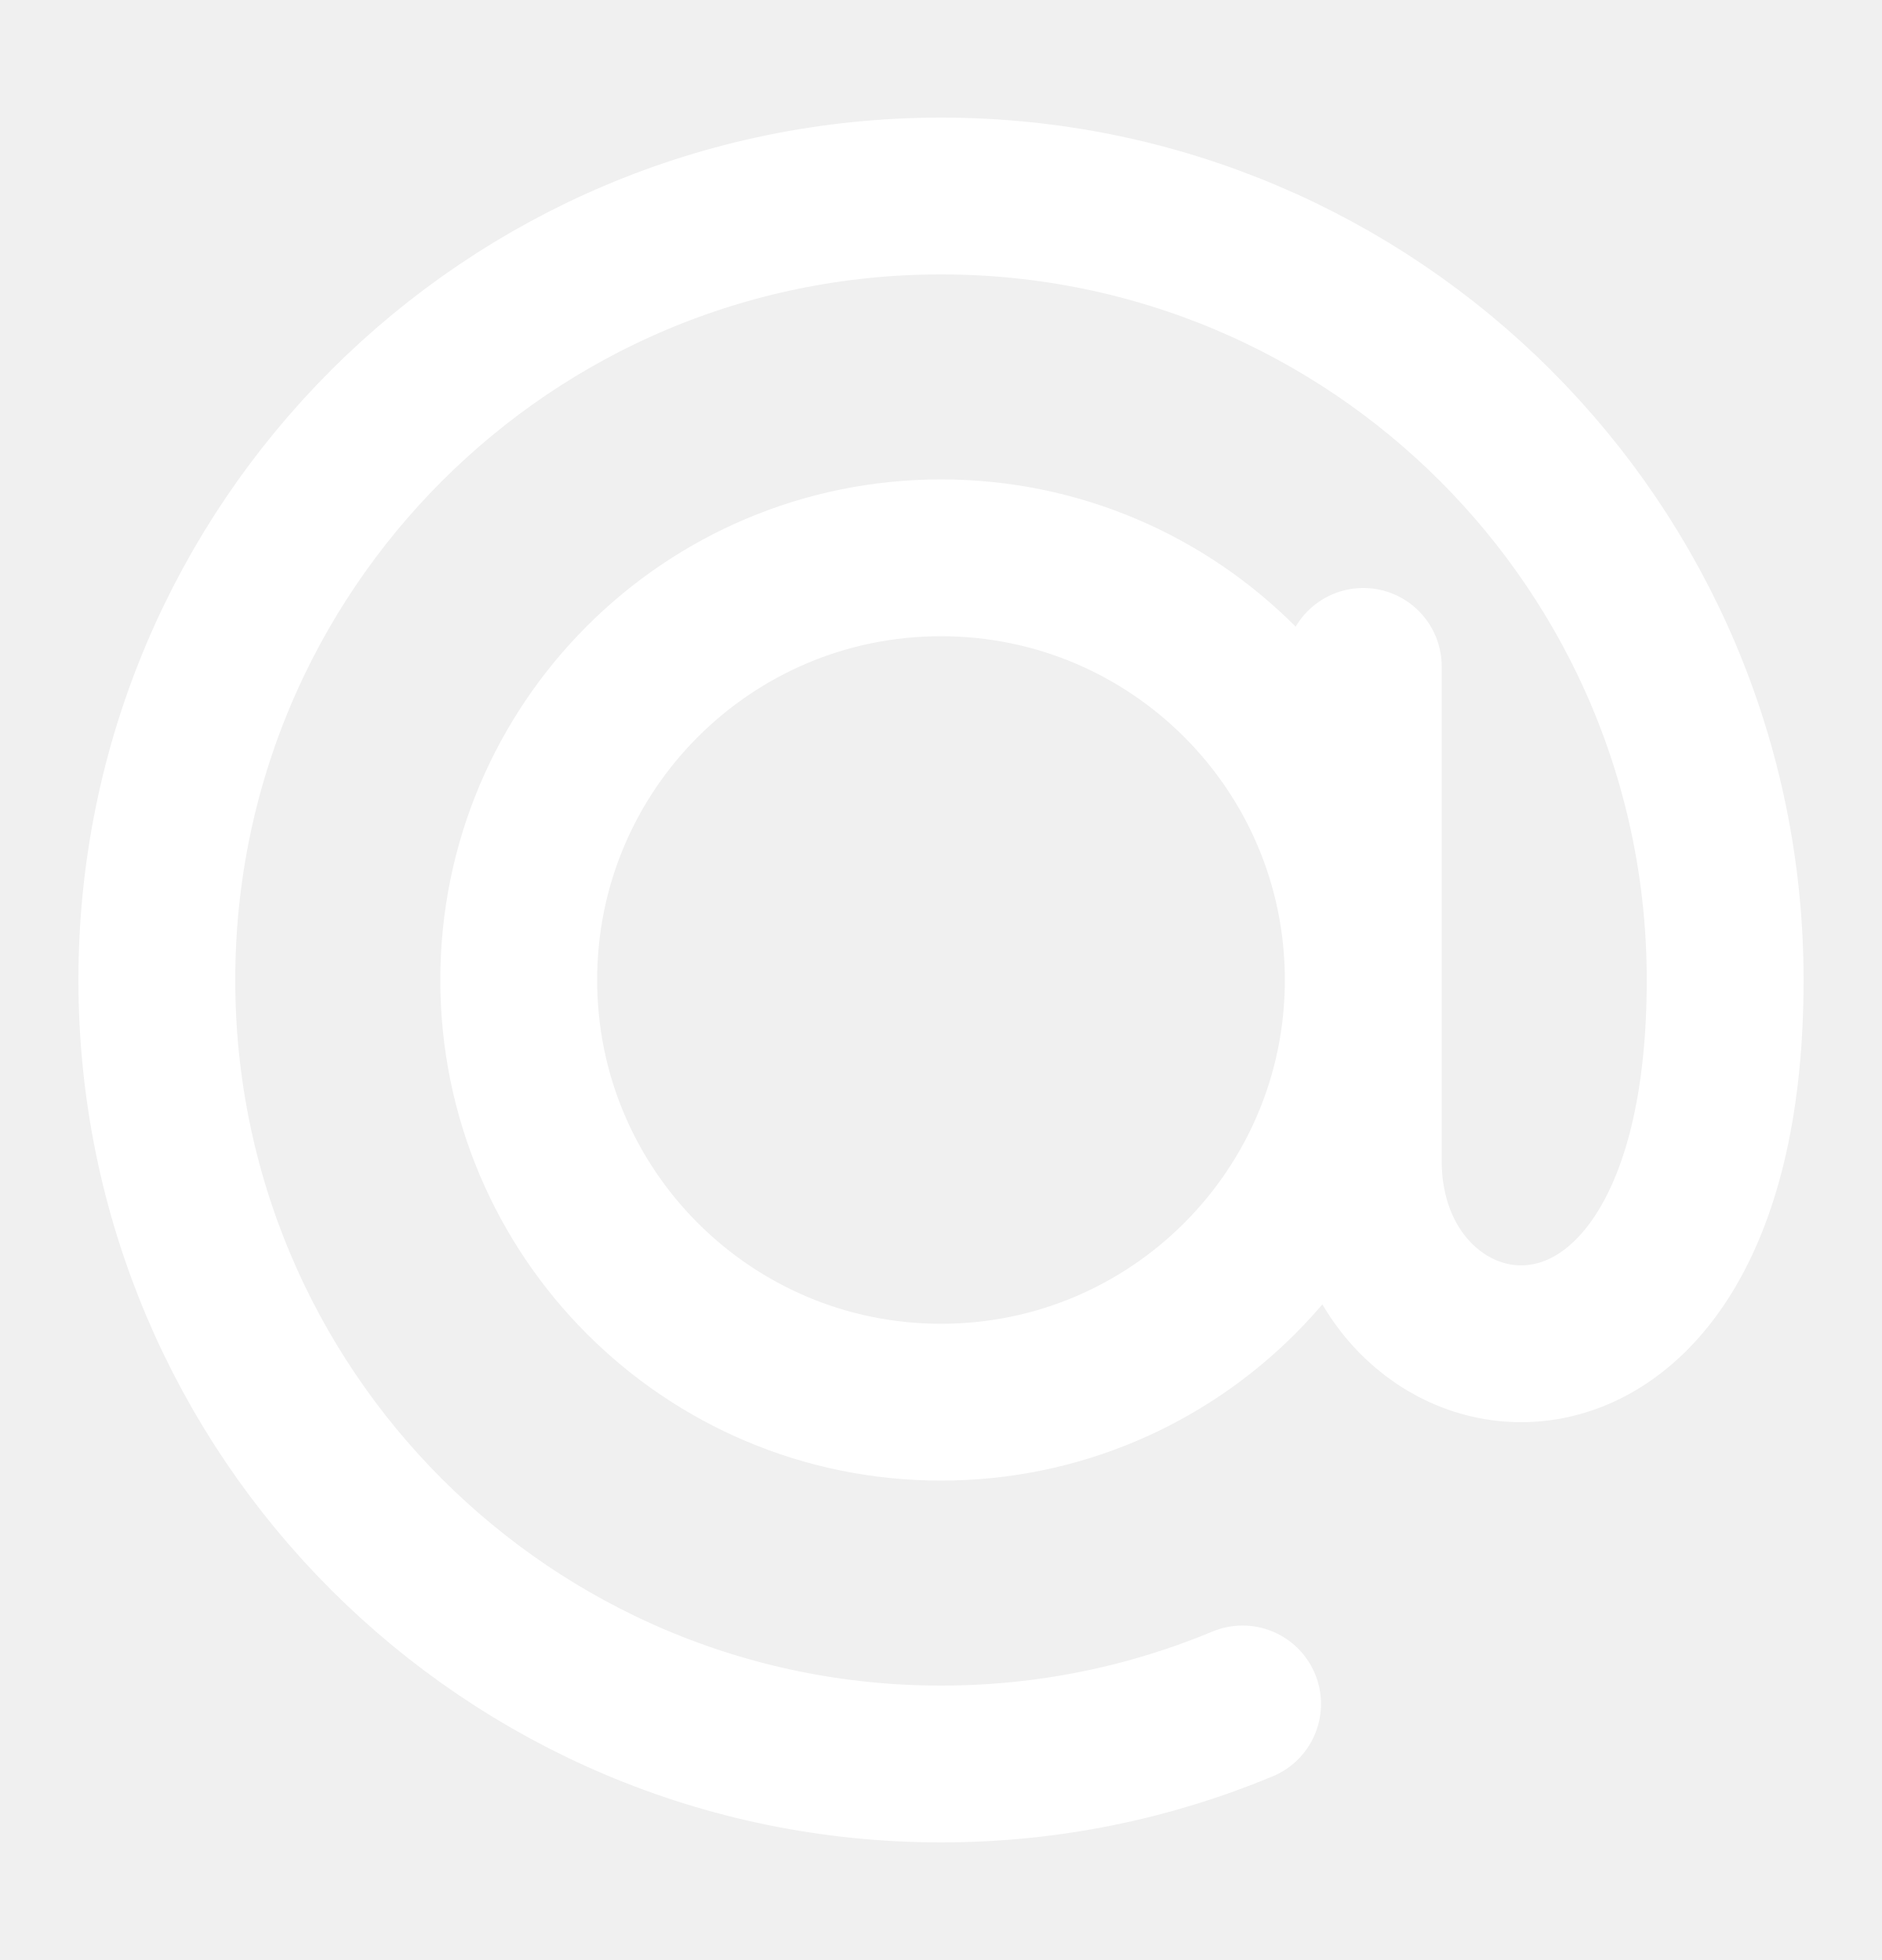
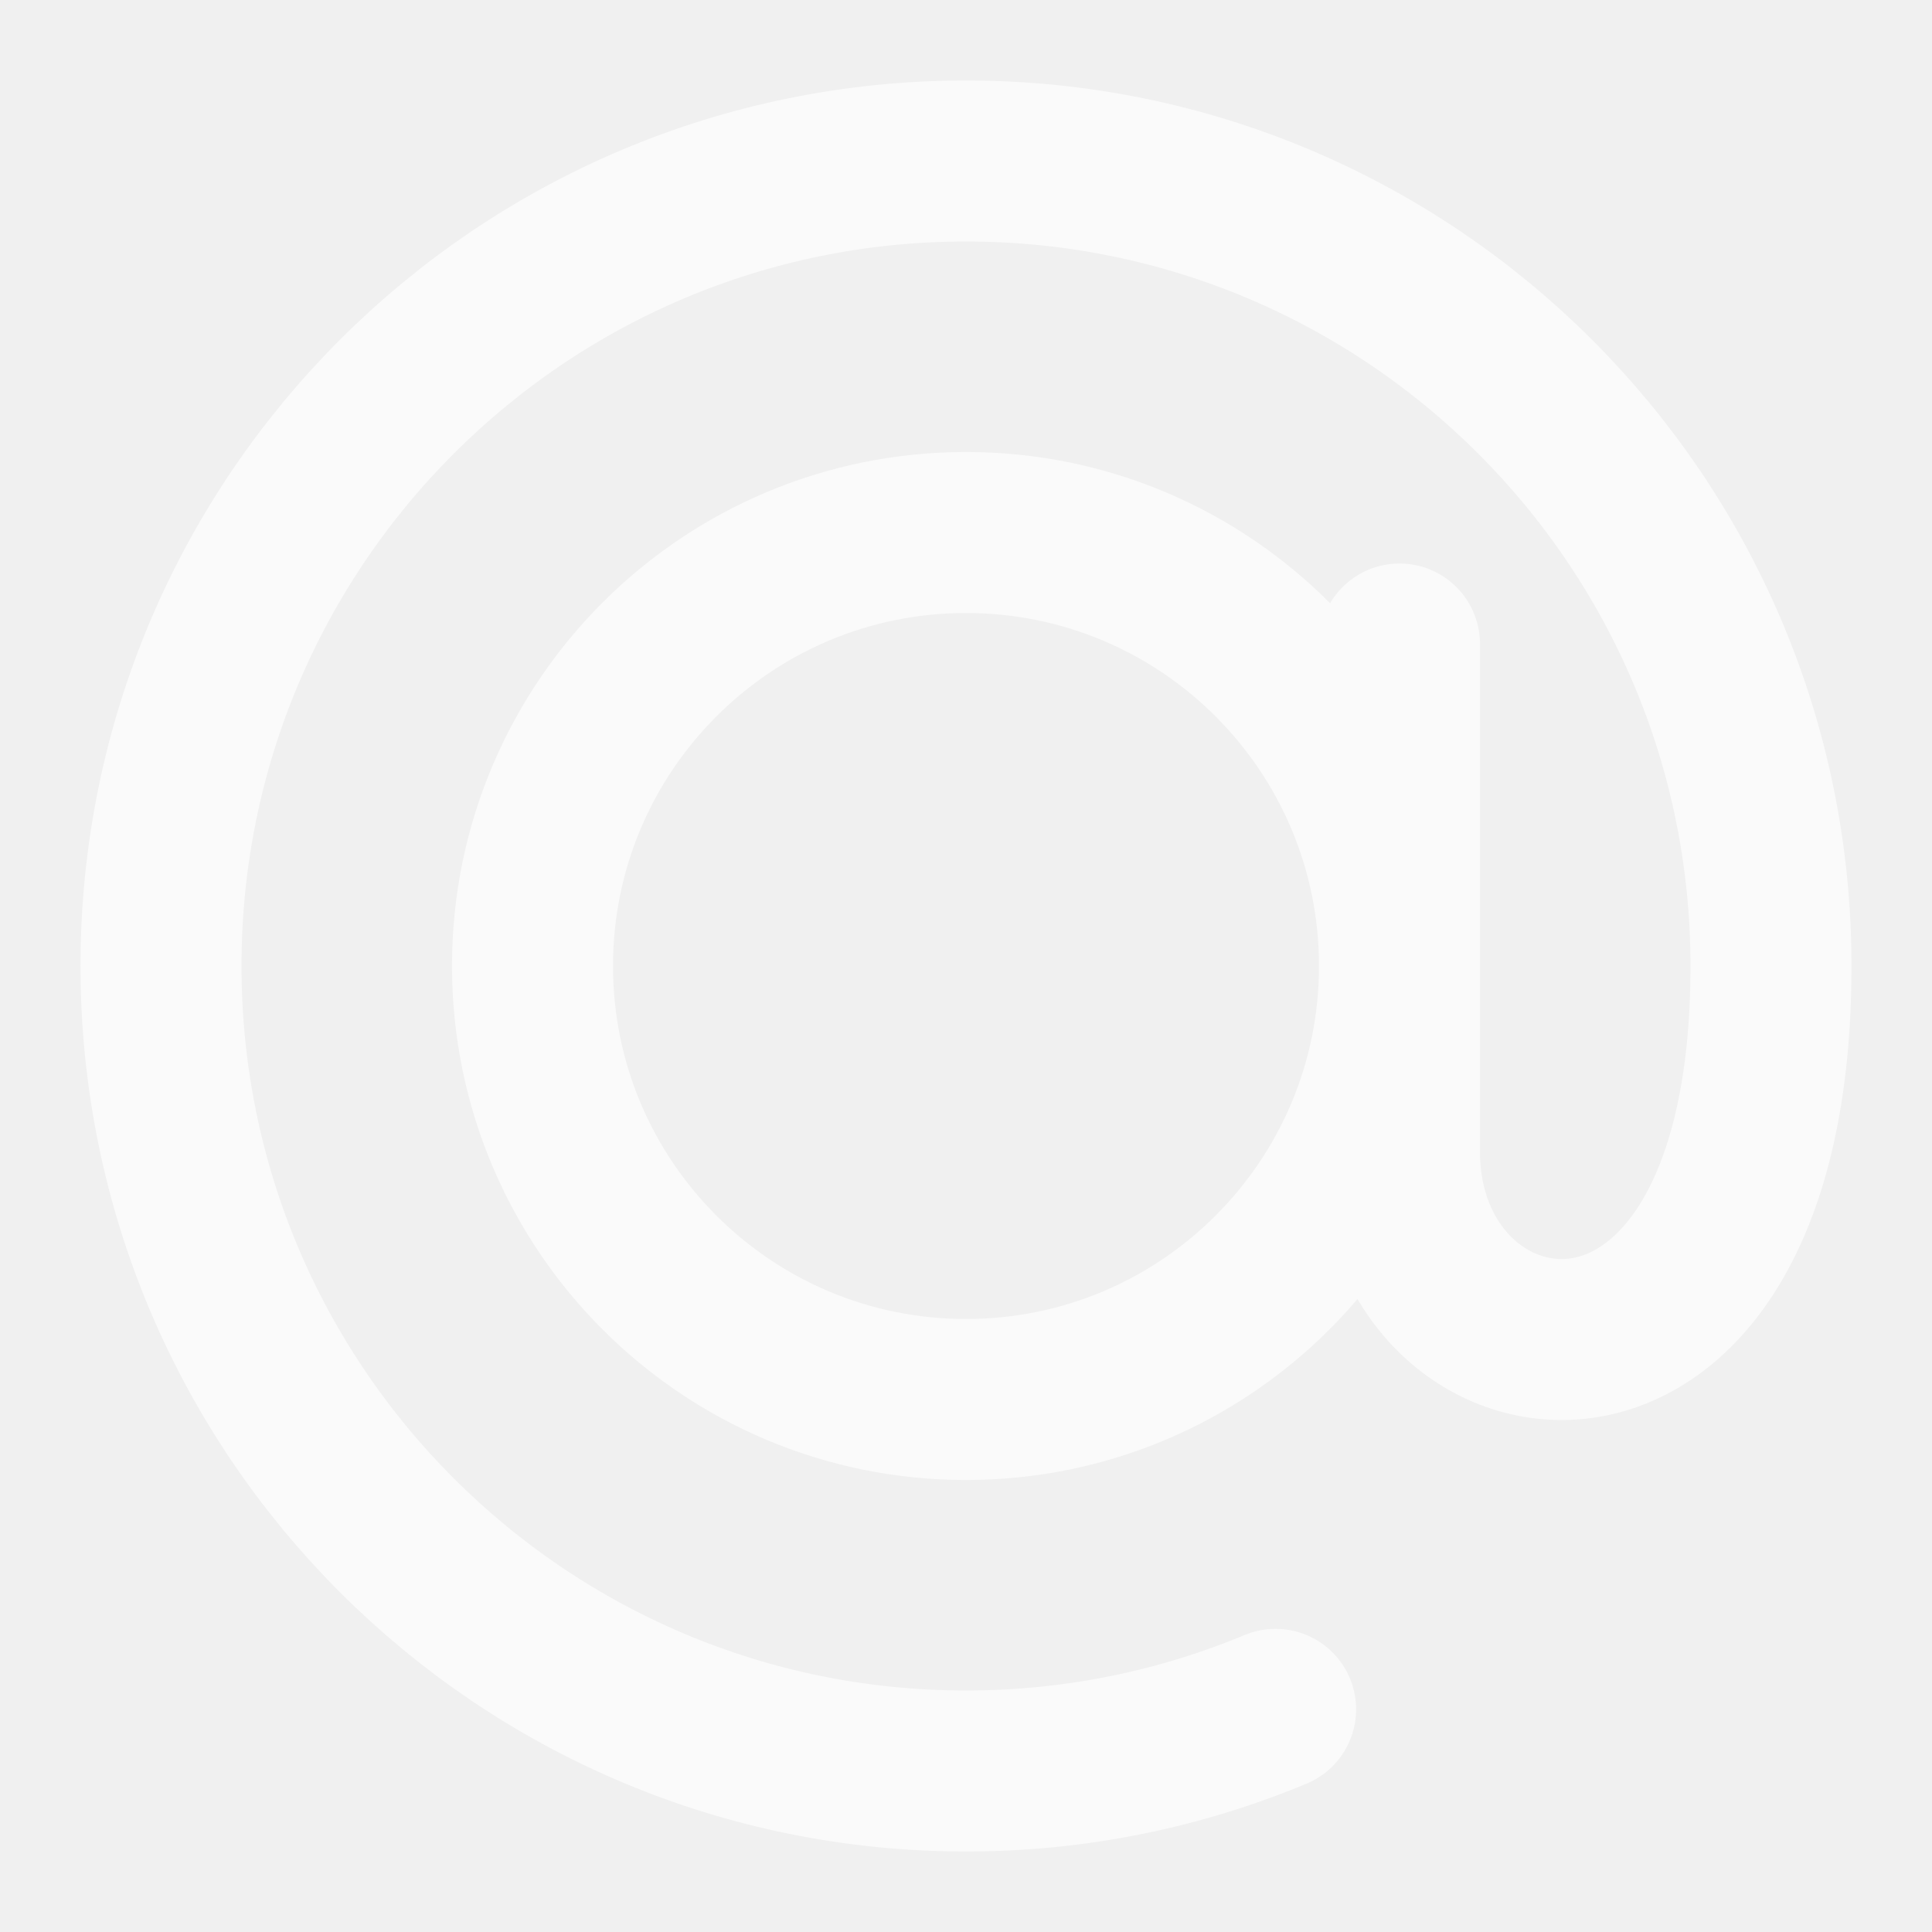
- <svg xmlns="http://www.w3.org/2000/svg" width="24" height="25" viewBox="0 0 24 25" fill="none">
-   <path d="M15.846 21.734C14.662 22.227 13.363 22.5 12 22.5C6.477 22.5 2 18.023 2 12.5C2 6.977 6.477 2.5 12 2.5C17.523 2.5 22 6.977 22 12.5C22 18.654 17.385 17.885 17.385 14.808V8.5M17.385 12.5C17.385 15.474 14.974 17.885 12 17.885C9.026 17.885 6.615 15.474 6.615 12.5C6.615 9.526 9.026 7.115 12 7.115C14.974 7.115 17.385 9.526 17.385 12.5Z" stroke="white" stroke-width="2" stroke-linecap="round" stroke-linejoin="round" />
+ <svg xmlns="http://www.w3.org/2000/svg" width="24" height="24" viewBox="0 0 24 24" fill="none">
+   <path d="M15.846 21.234C14.662 21.727 13.363 22 12 22C6.477 22 2 17.523 2 12C2 6.477 6.477 2 12 2C17.523 2 22 6.477 22 12C22 18.154 17.385 17.385 17.385 14.308V8M17.385 12C17.385 14.974 14.974 17.385 12 17.385C9.026 17.385 6.615 14.974 6.615 12C6.615 9.026 9.026 6.615 12 6.615C14.974 6.615 17.385 9.026 17.385 12Z" stroke="#FAFAFA" stroke-width="2" stroke-linecap="round" stroke-linejoin="round" />
</svg>
